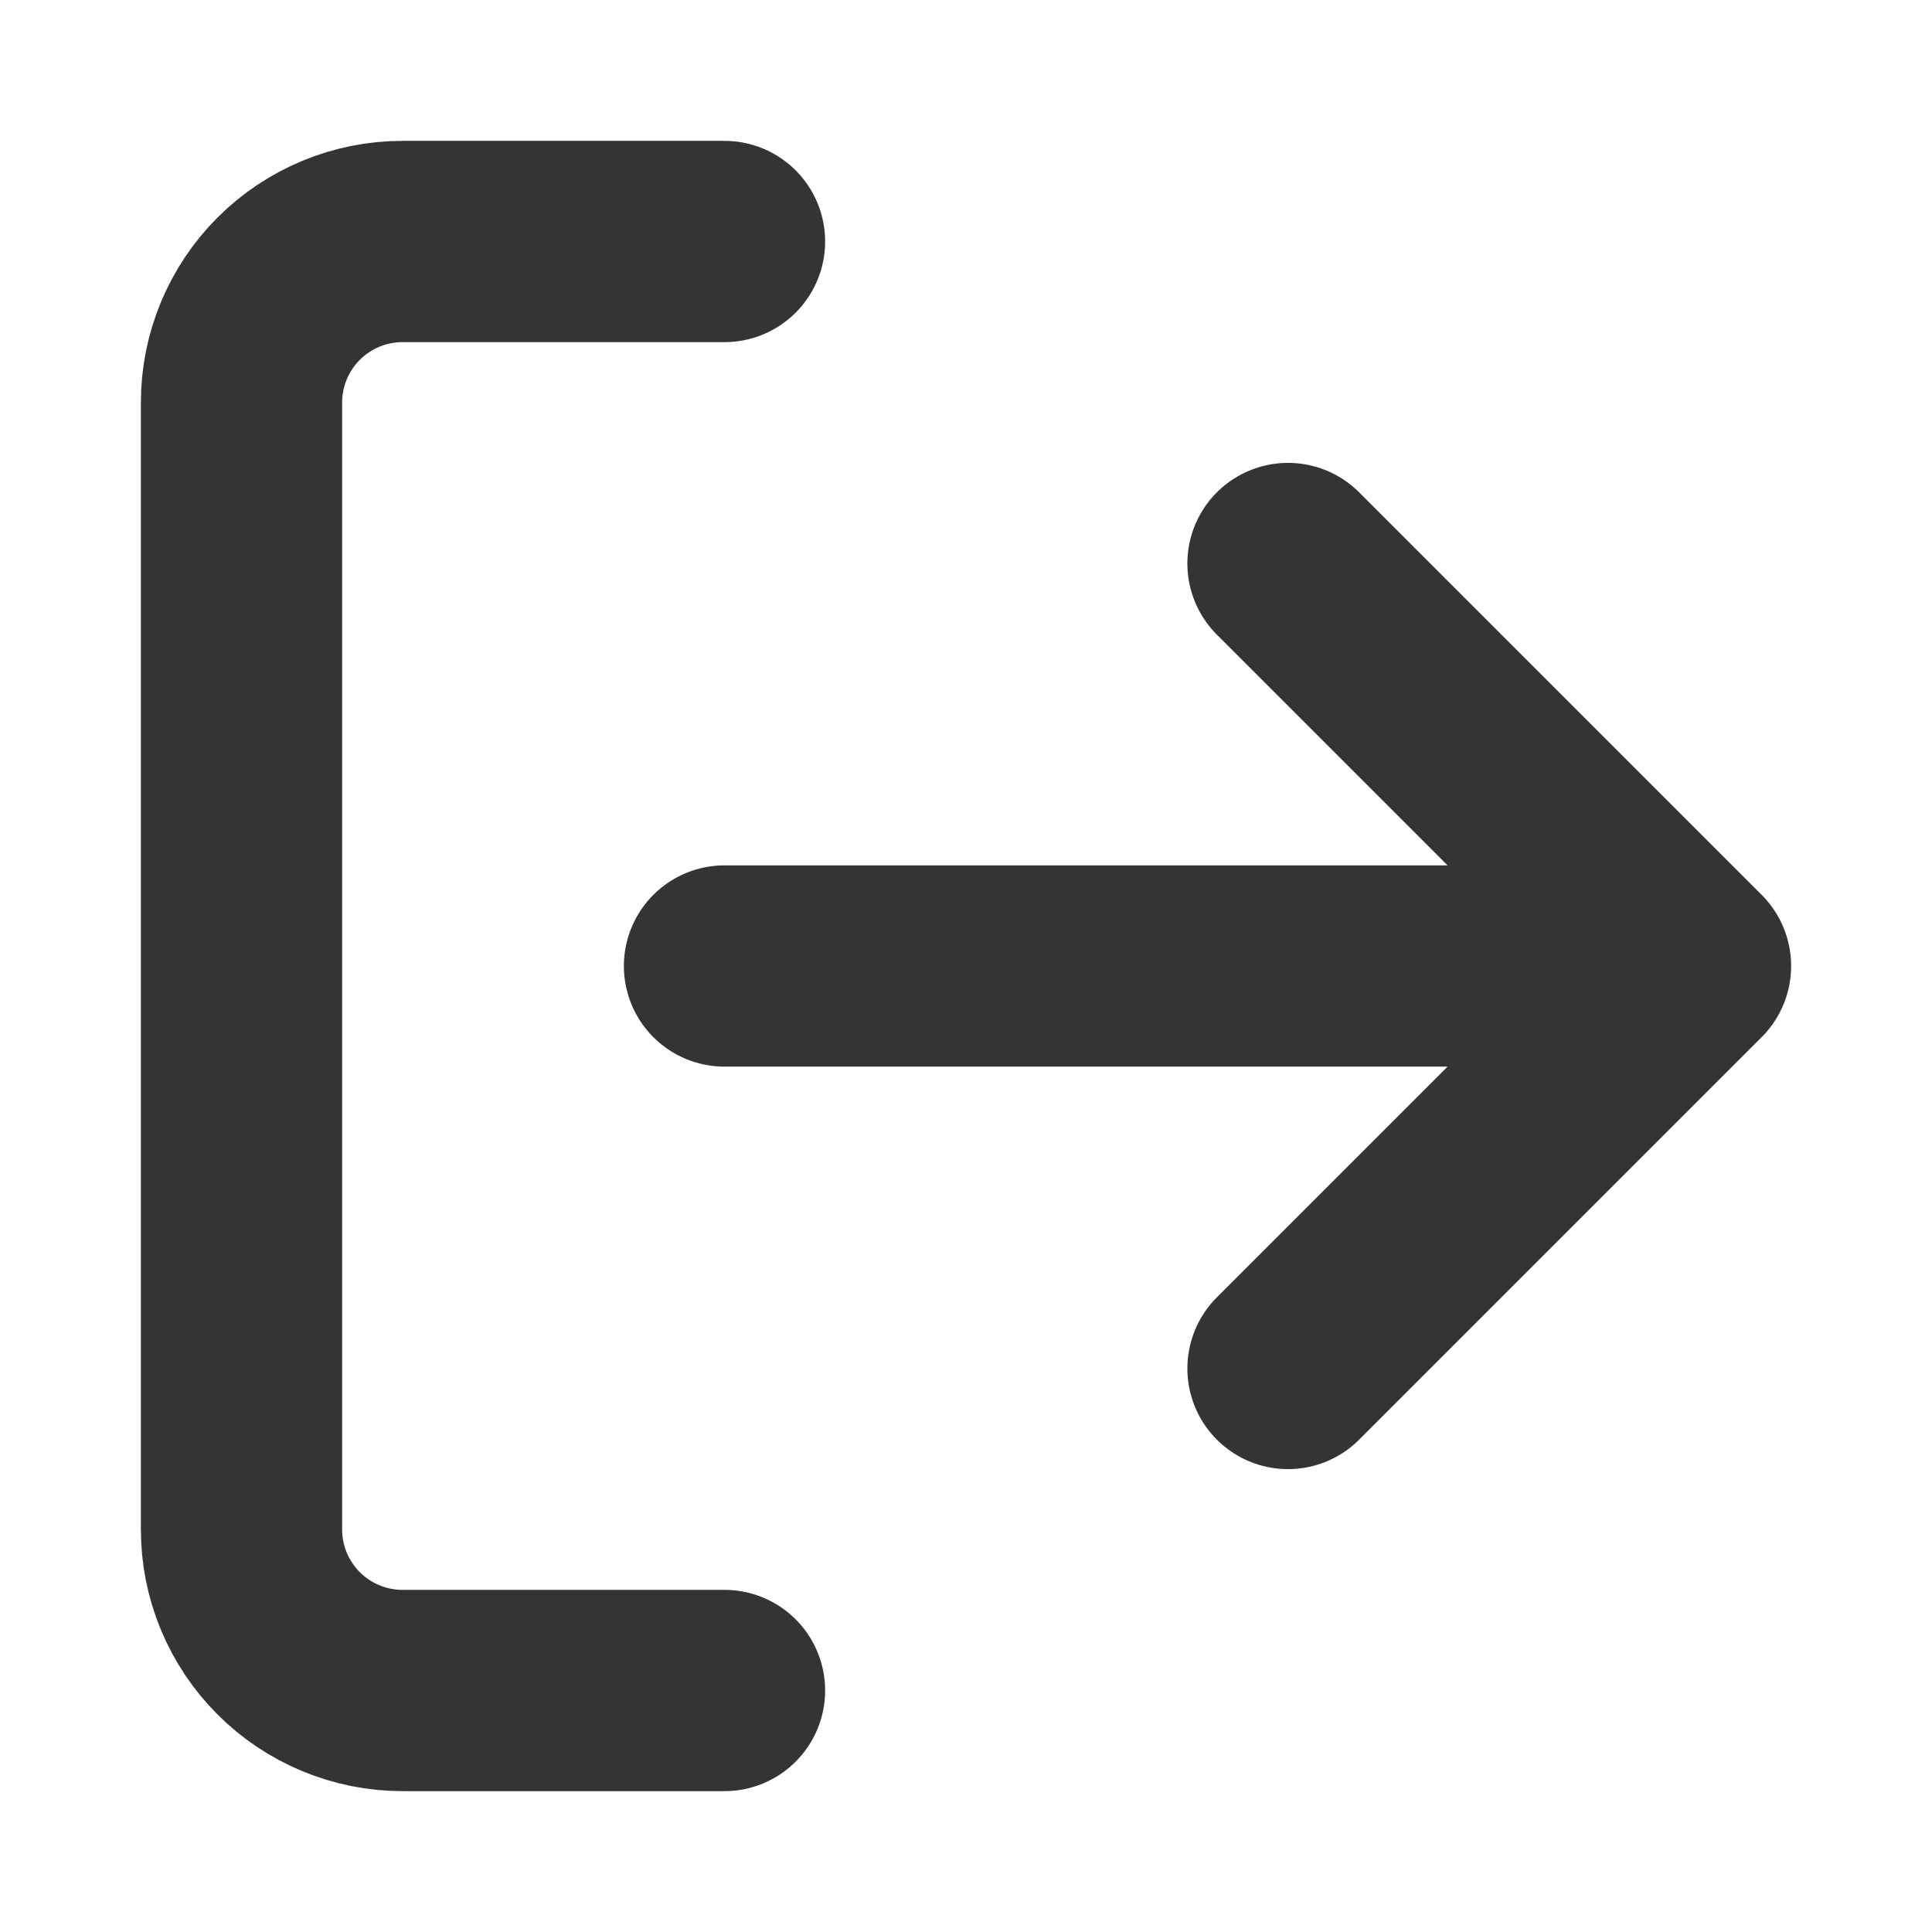
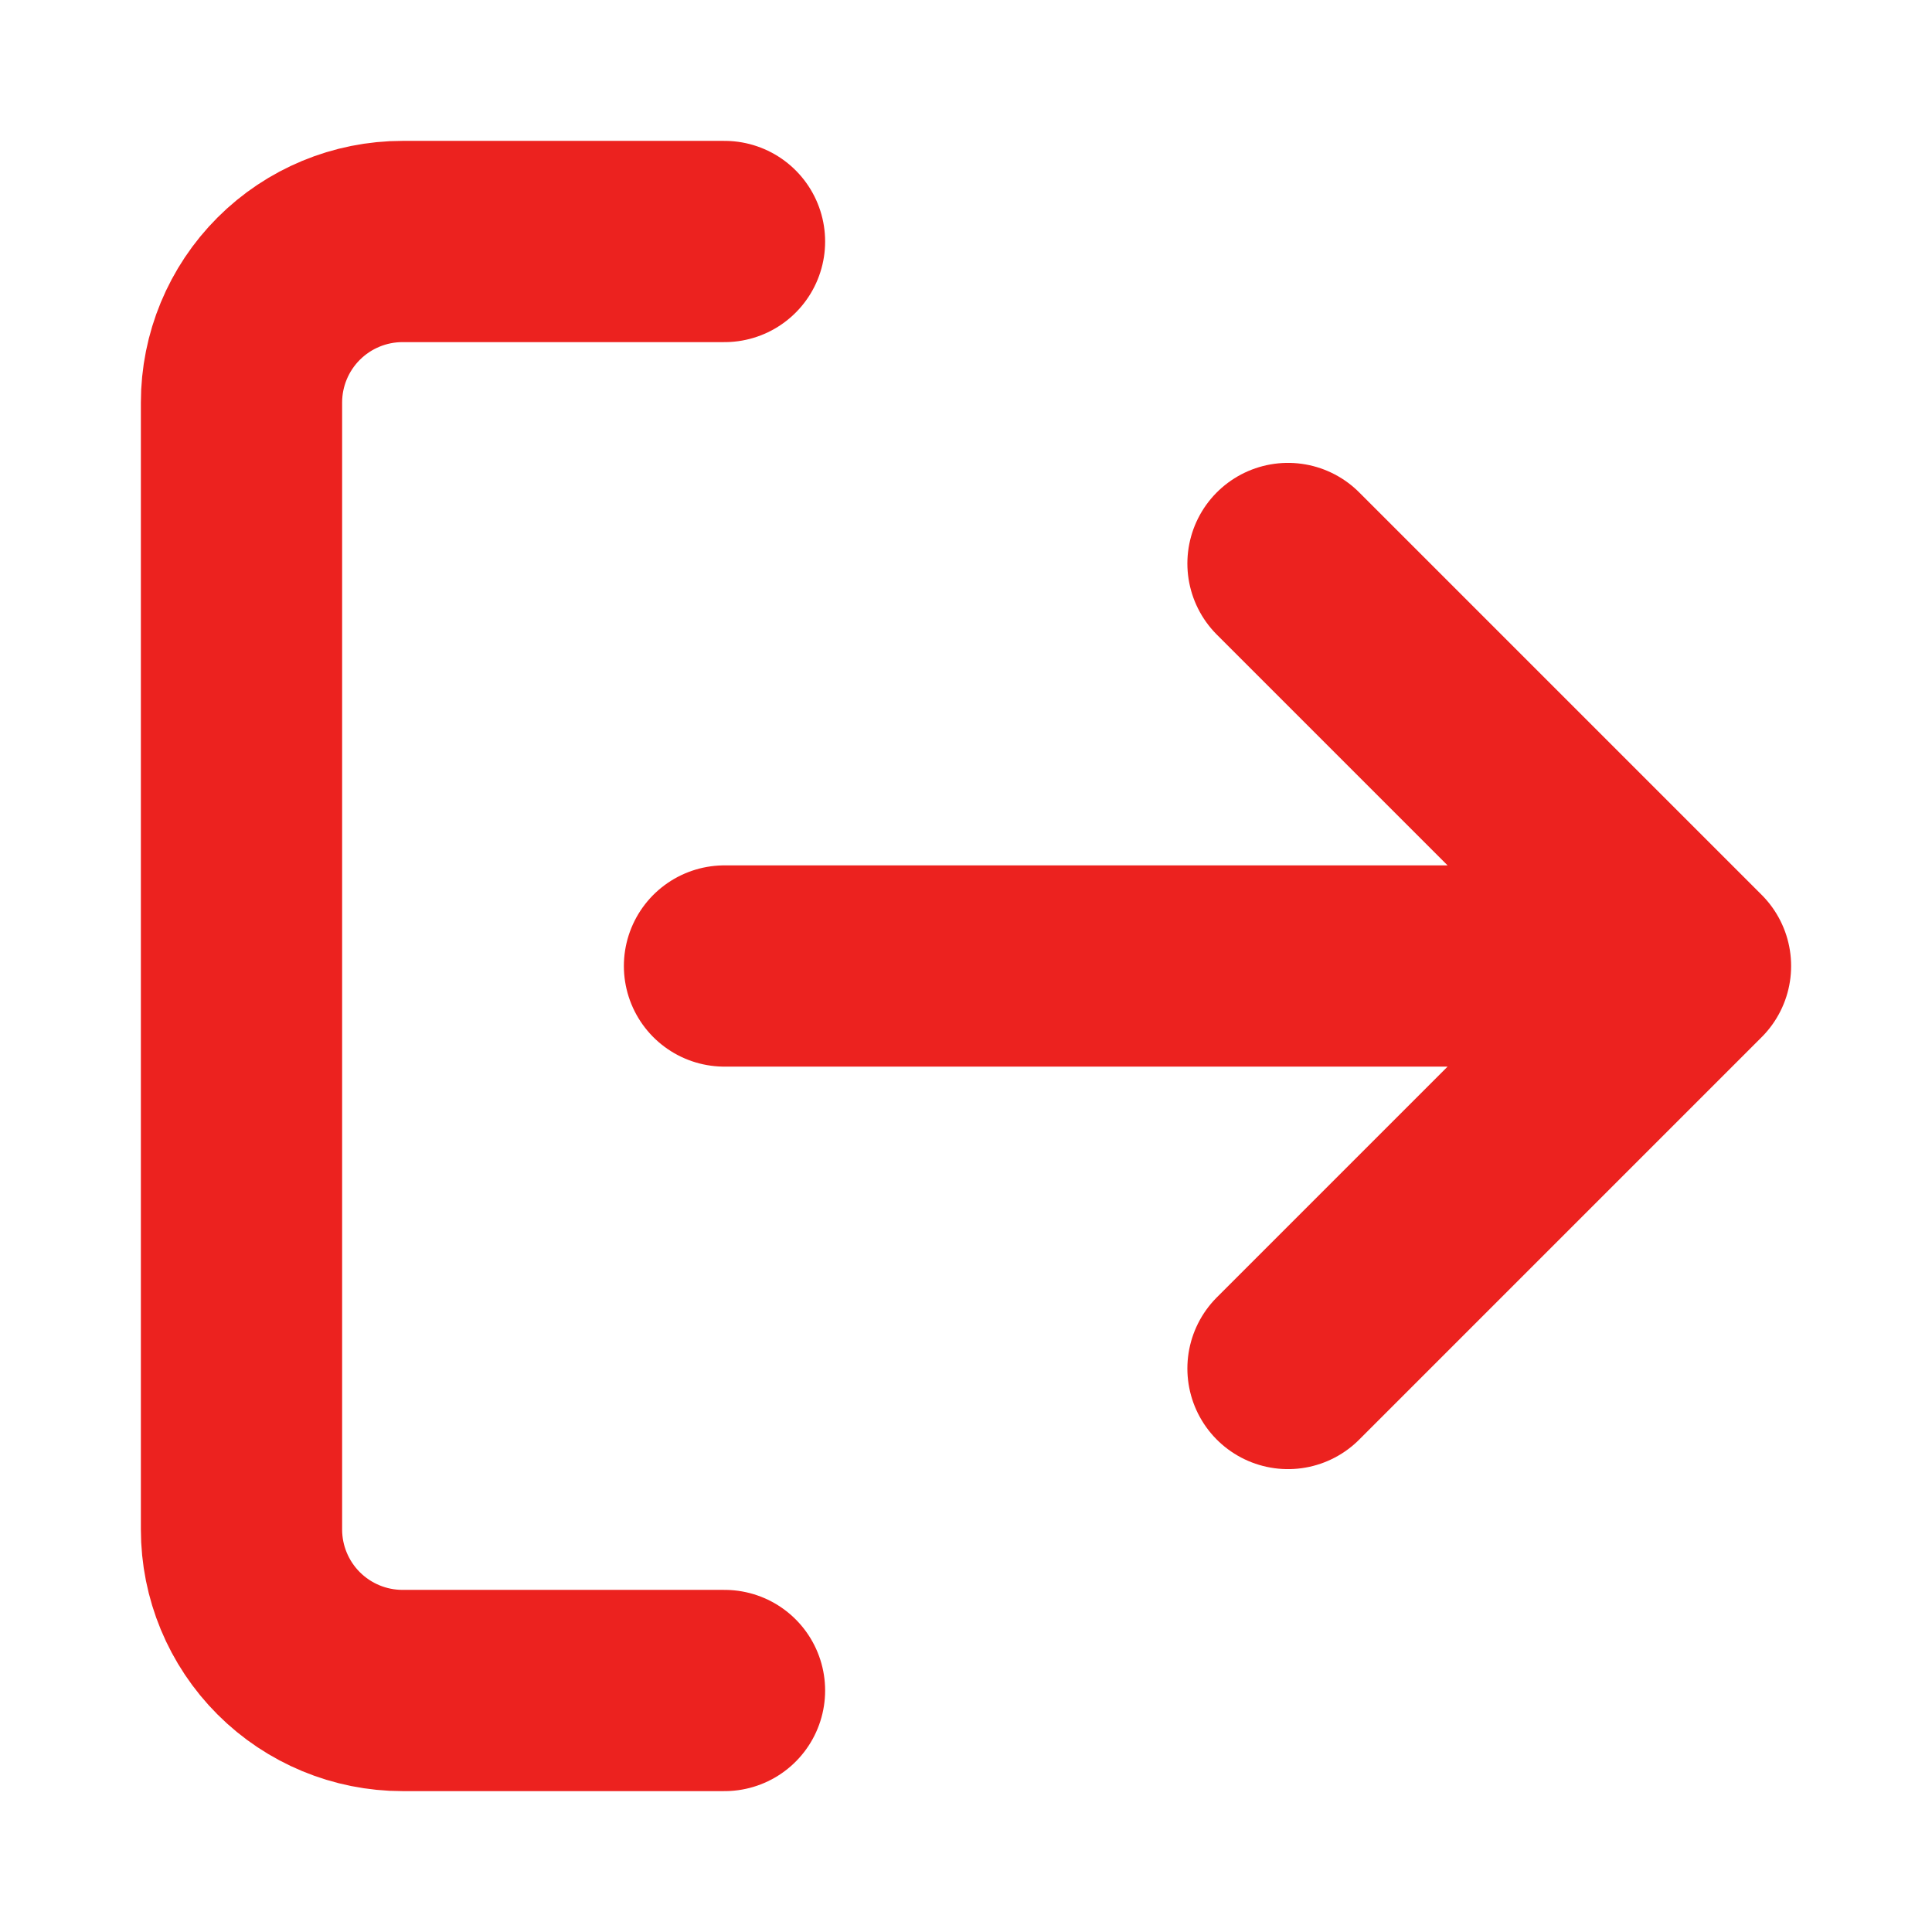
<svg xmlns="http://www.w3.org/2000/svg" width="24" height="24" viewBox="0 0 24 24" fill="none">
-   <g opacity="0.9">
-     <path d="M9 21H5C4.47 21 3.961 20.789 3.586 20.414C3.211 20.039 3 19.53 3 19V5C3 4.47 3.211 3.961 3.586 3.586C3.961 3.211 4.47 3 5 3H9M16 17L21 12M21 12L16 7M21 12H9" stroke="#1E1E1E" stroke-width="2.5" stroke-linecap="round" stroke-linejoin="round" />
-   </g>
+   <path d="M9 21H5C4.47 21 3.961 20.789 3.586 20.414C3.211 20.039 3 19.53 3 19V5C3 4.47 3.211 3.961 3.586 3.586C3.961 3.211 4.47 3 5 3H9M16 17L21 12M21 12L16 7M21 12H9" stroke="#EC221F" stroke-width="2.5" stroke-linecap="round" stroke-linejoin="round" />
</svg>
